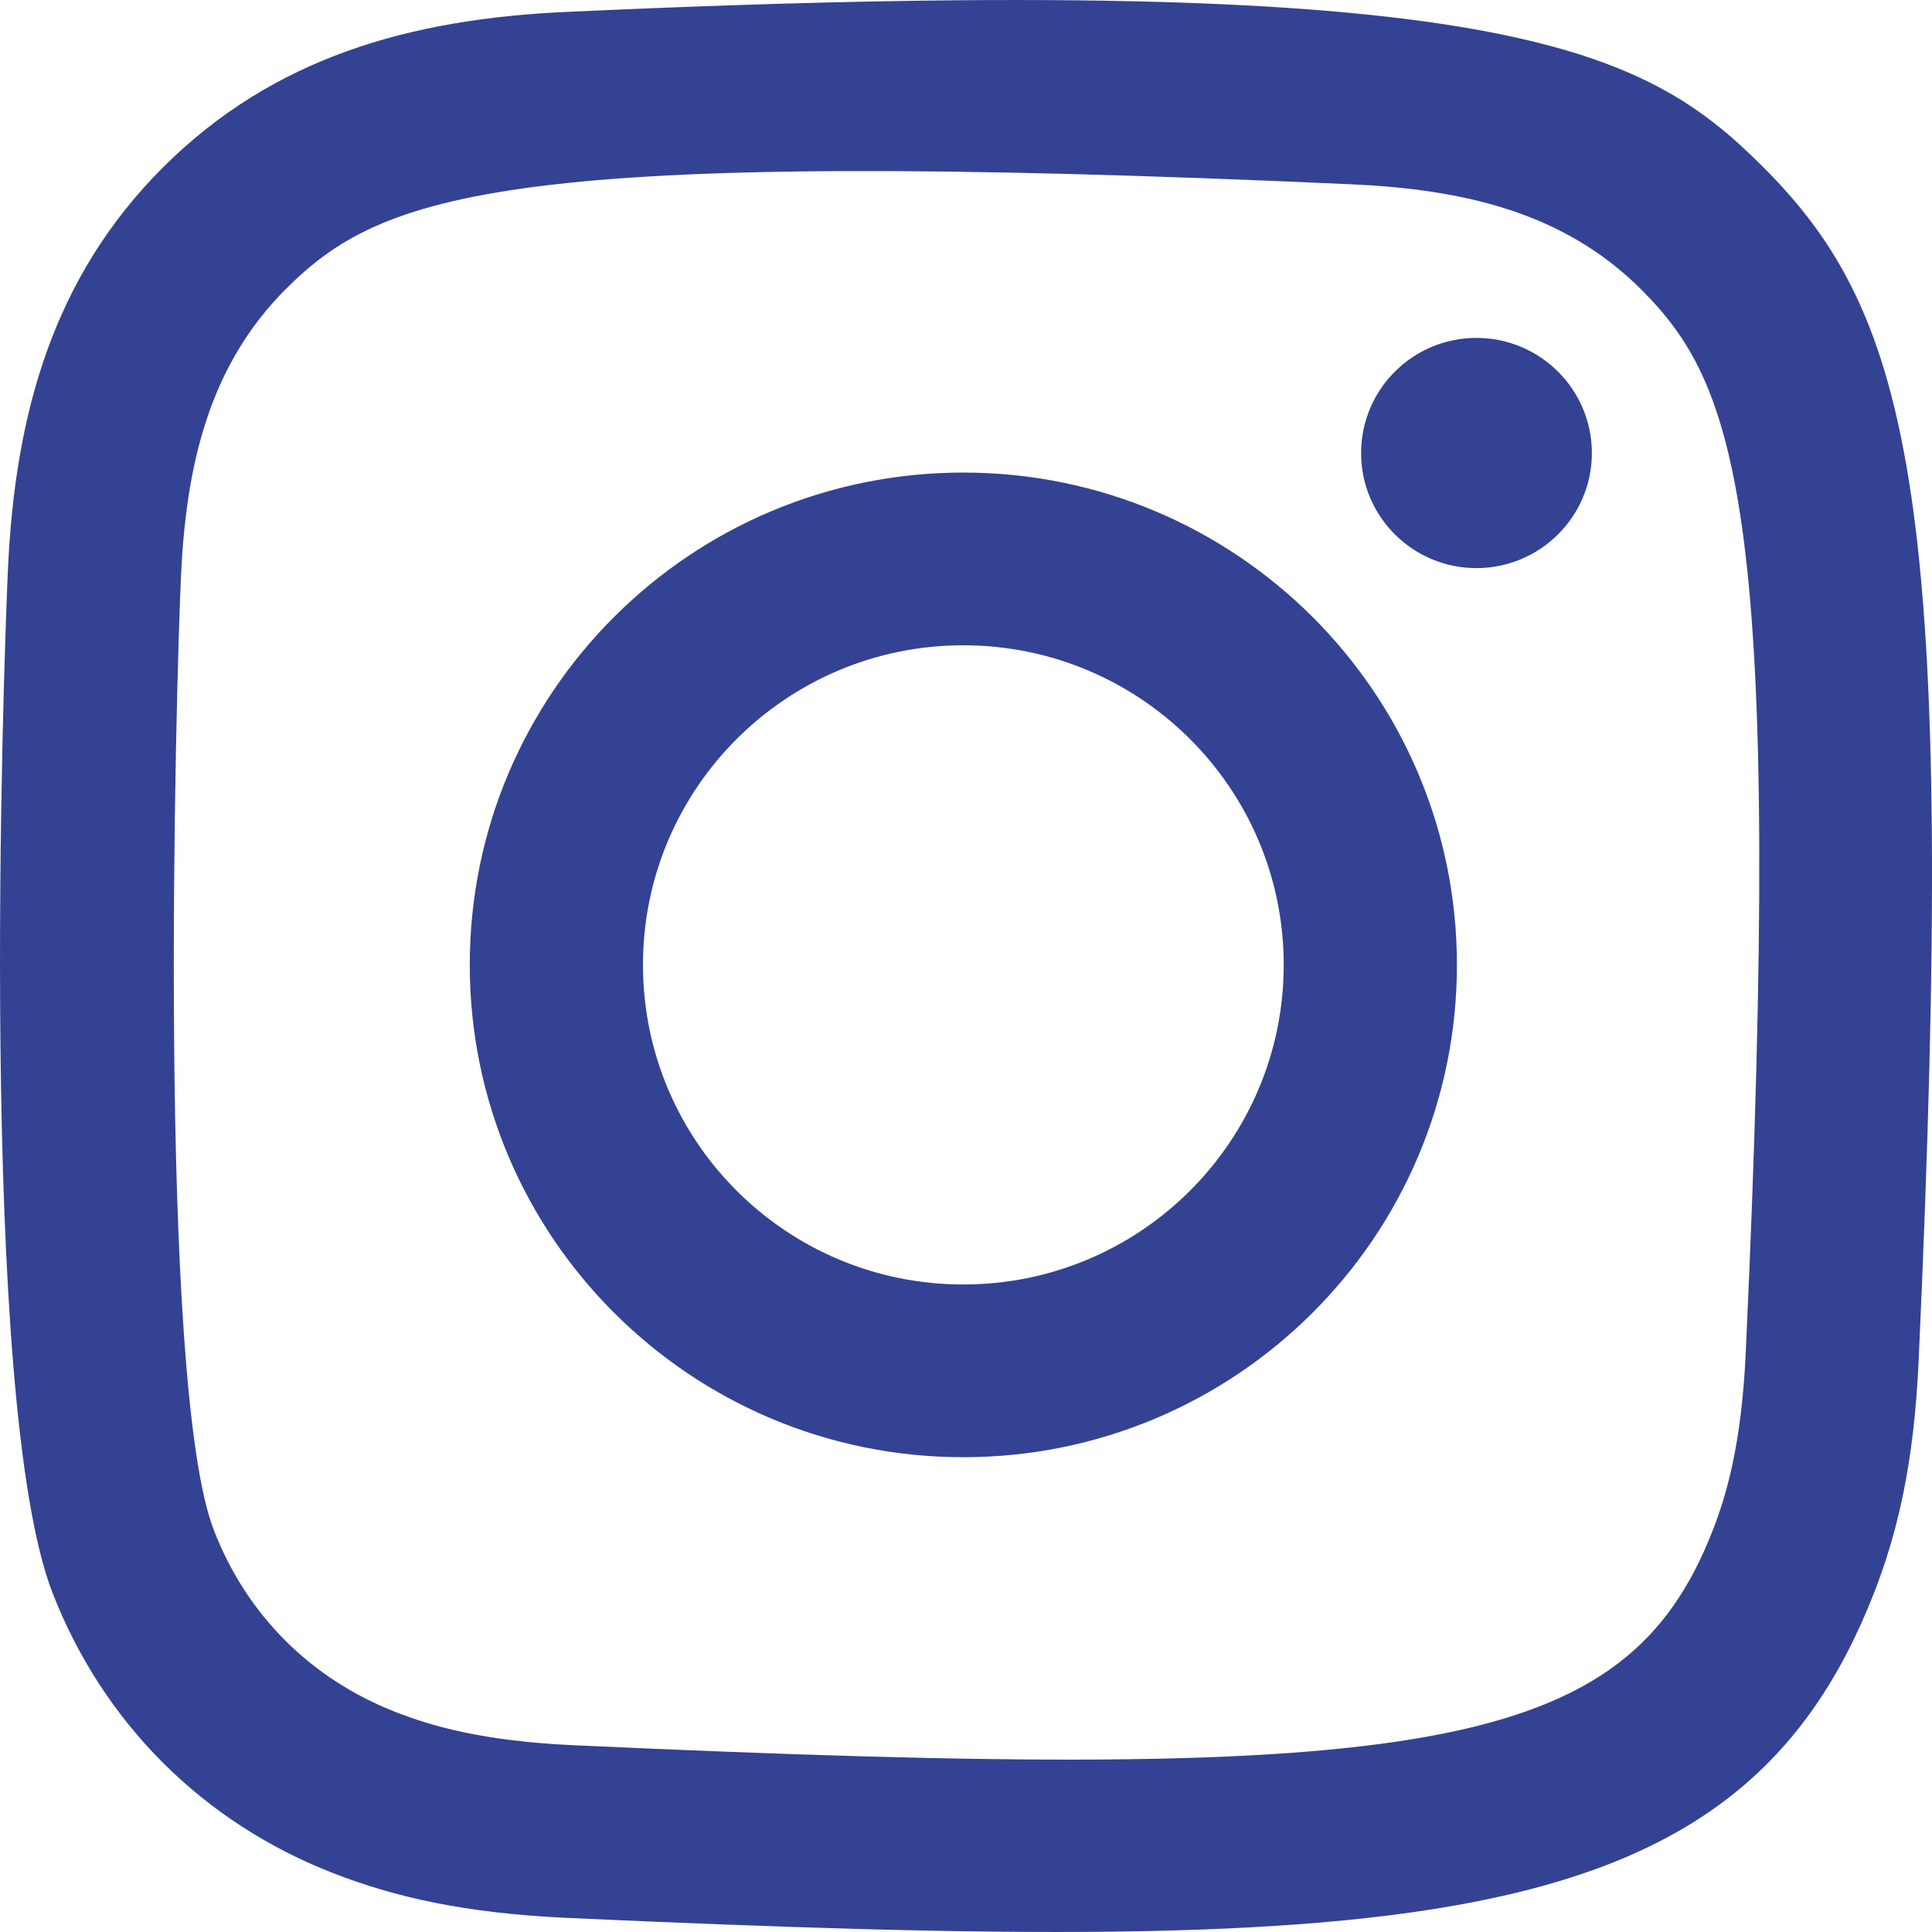
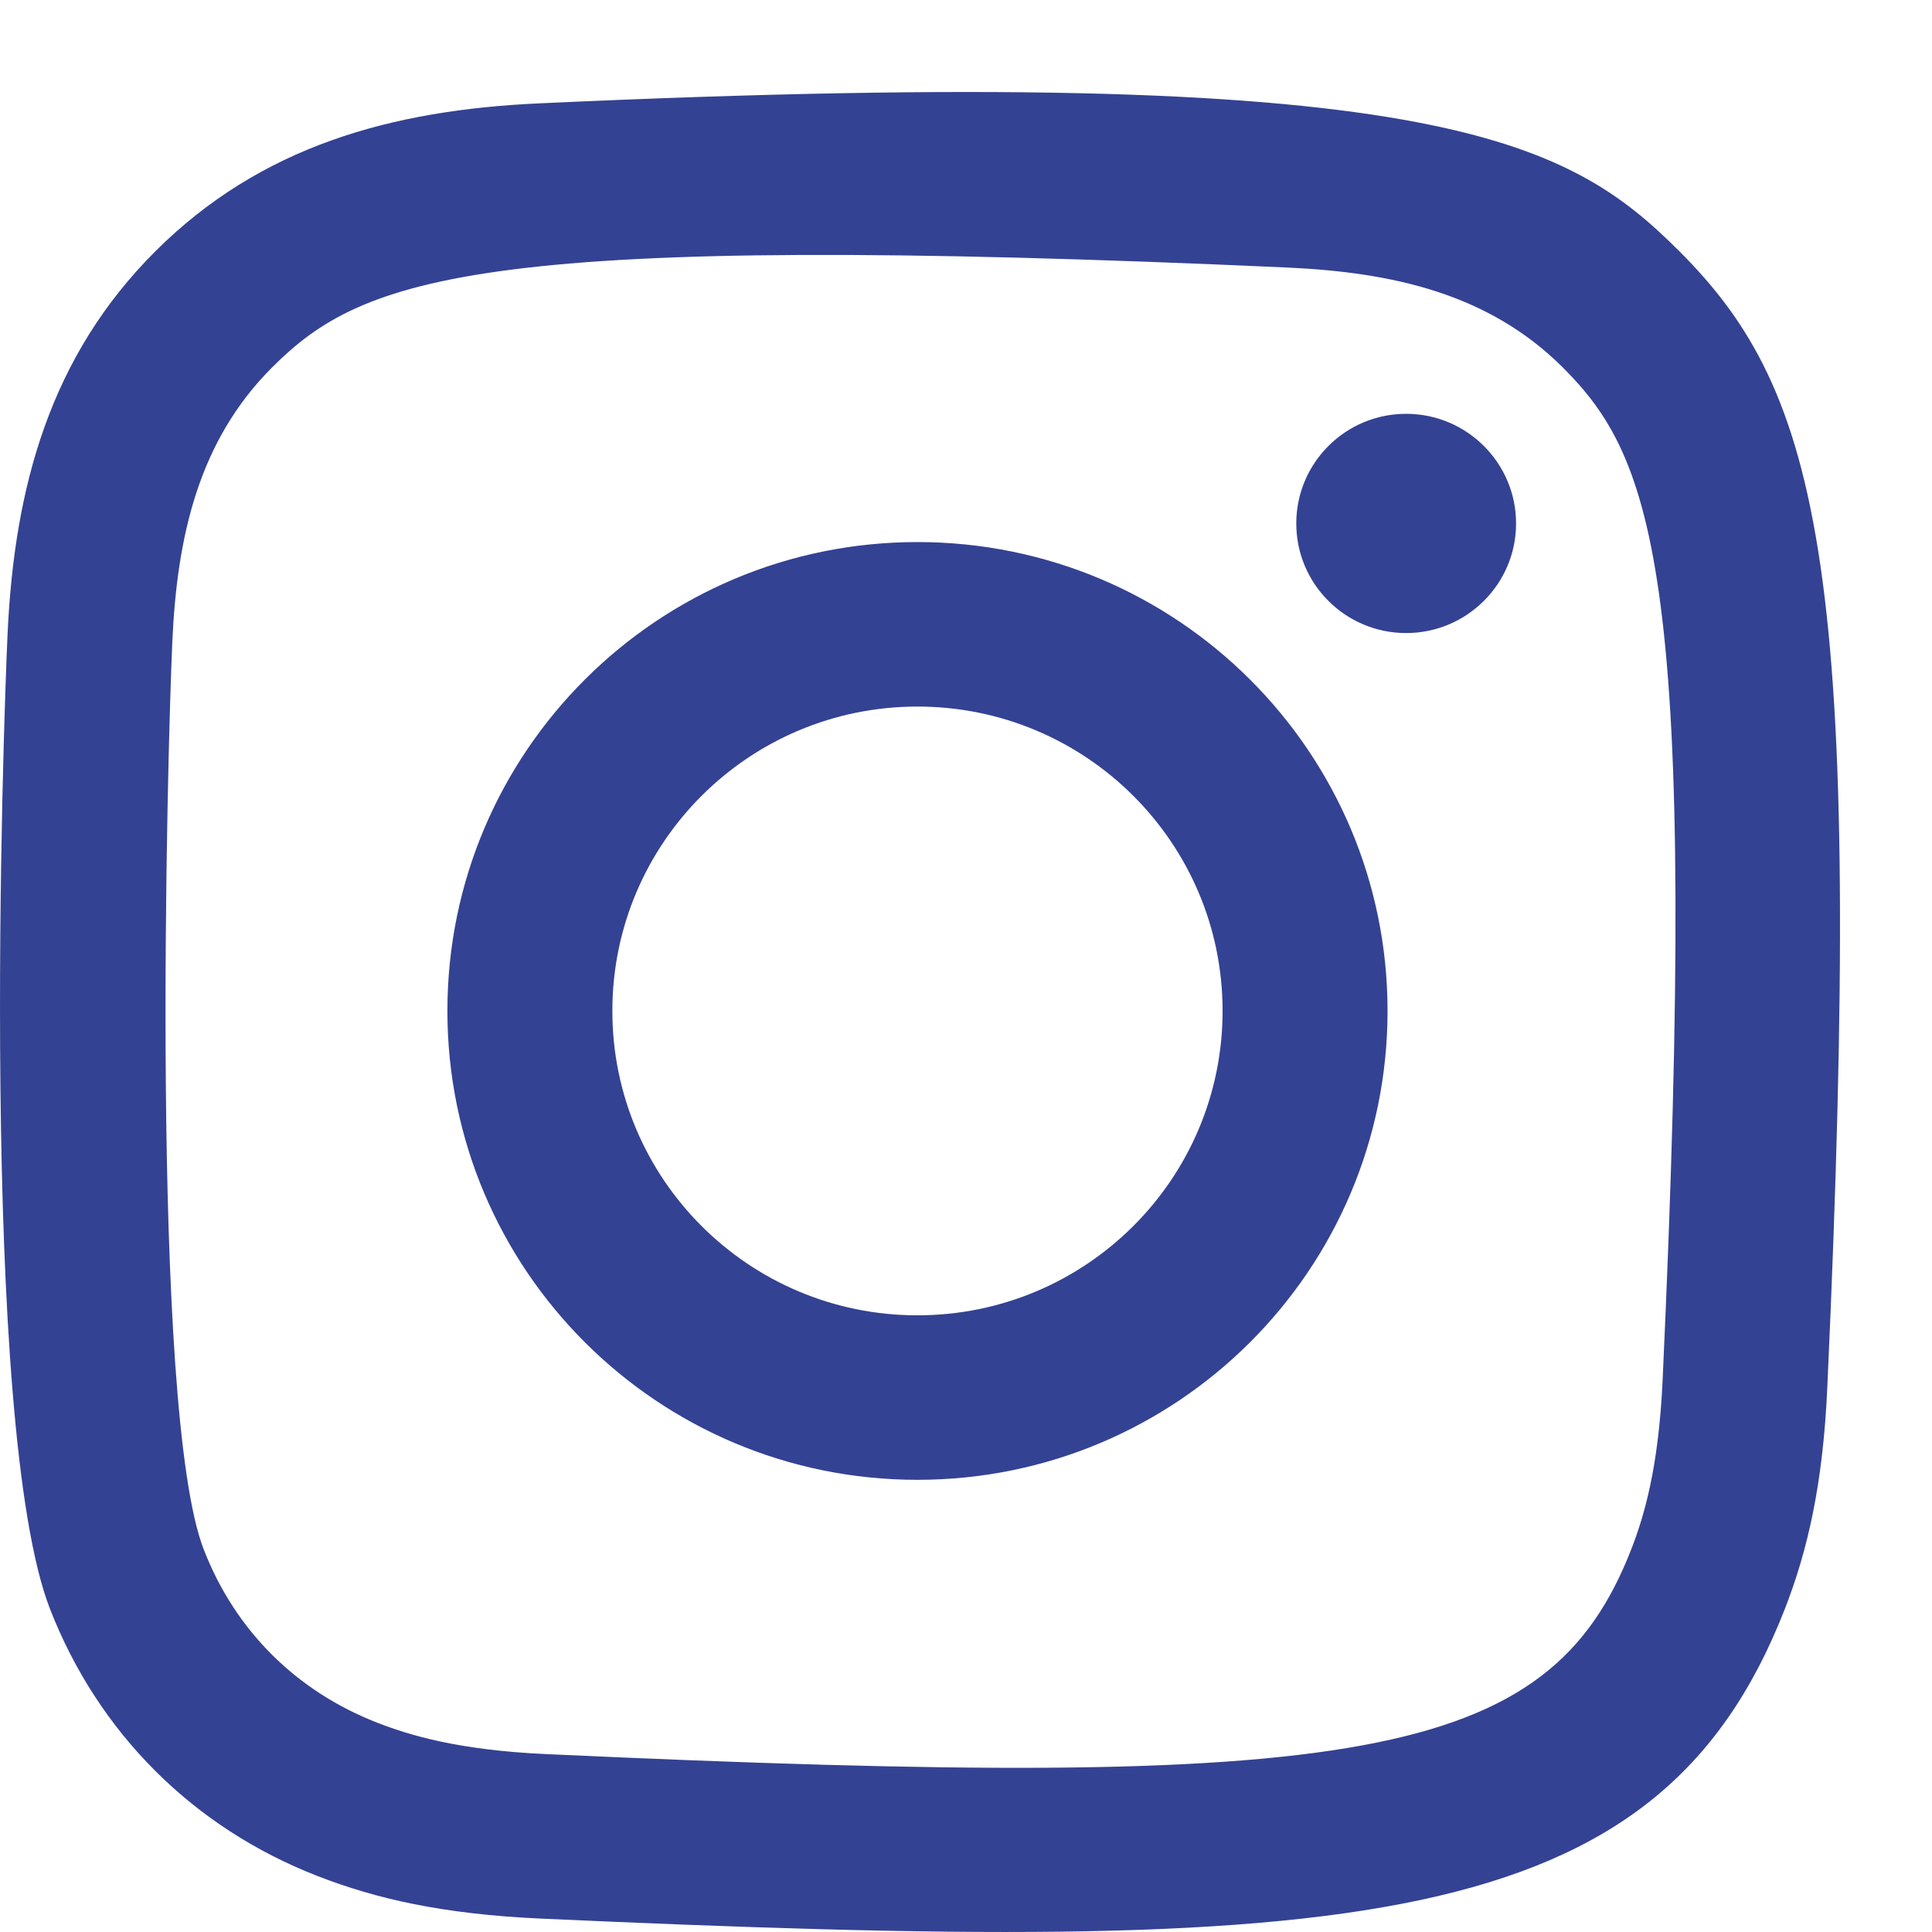
- <svg xmlns="http://www.w3.org/2000/svg" width="800px" height="800px" viewBox="0 0 20 20" version="1.1" fill="#344293" stroke="#344293">
+ <svg xmlns="http://www.w3.org/2000/svg" width="800px" height="800px" viewBox="0 -1 21 21" version="1.1" fill="#344293" stroke="#344293">
  <g id="SVGRepo_bgCarrier" stroke-width="0" />
  <g id="SVGRepo_tracerCarrier" stroke-linecap="round" stroke-linejoin="round" />
  <g id="SVGRepo_iconCarrier">
    <defs> </defs>
    <g id="Page-1" stroke="none" stroke-width="1" fill="none" fill-rule="evenodd">
      <g id="Dribbble-Light-Preview" transform="translate(-340, -7439)" fill="#344293">
        <g id="icons" transform="translate(56, 160)">
          <path d="M289.87,7279.123 C288.242,7279.196 286.831,7279.594 285.691,7280.729 C284.548,7281.869 284.155,7283.286 284.082,7284.897 C284.036,7285.902 283.768,7293.498 284.544,7295.49 C285.068,7296.834 286.098,7297.867 287.455,7298.393 C288.088,7298.639 288.81,7298.805 289.87,7298.854 C298.73,7299.255 302.015,7299.037 303.4,7295.49 C303.646,7294.859 303.815,7294.137 303.862,7293.08 C304.267,7284.197 303.796,7282.271 302.252,7280.729 C301.027,7279.507 299.586,7278.675 289.87,7279.123 M289.951,7297.067 C288.981,7297.024 288.455,7296.862 288.103,7296.726 C287.22,7296.383 286.556,7295.722 286.215,7294.843 C285.624,7293.329 285.82,7286.14 285.873,7284.977 C285.924,7283.837 286.155,7282.796 286.959,7281.992 C287.954,7281 289.24,7280.513 297.993,7280.908 C299.135,7280.96 300.179,7281.19 300.985,7281.992 C301.98,7282.985 302.474,7284.28 302.072,7293 C302.028,7293.968 301.866,7294.493 301.73,7294.843 C300.829,7297.151 298.757,7297.471 289.951,7297.067 M298.09,7283.69 C298.09,7284.347 298.624,7284.881 299.284,7284.881 C299.943,7284.881 300.479,7284.347 300.479,7283.69 C300.479,7283.032 299.943,7282.498 299.284,7282.498 C298.624,7282.498 298.09,7283.032 298.09,7283.69 M288.863,7288.988 C288.863,7291.803 291.15,7294.085 293.972,7294.085 C296.794,7294.085 299.082,7291.803 299.082,7288.988 C299.082,7286.173 296.794,7283.892 293.972,7283.892 C291.15,7283.892 288.863,7286.173 288.863,7288.988 M290.656,7288.988 C290.656,7287.162 292.14,7285.68 293.972,7285.68 C295.804,7285.68 297.289,7287.162 297.289,7288.988 C297.289,7290.815 295.804,7292.297 293.972,7292.297 C292.14,7292.297 290.656,7290.815 290.656,7288.988" id="instagram-[#344293]"> </path>
        </g>
      </g>
    </g>
  </g>
</svg>
